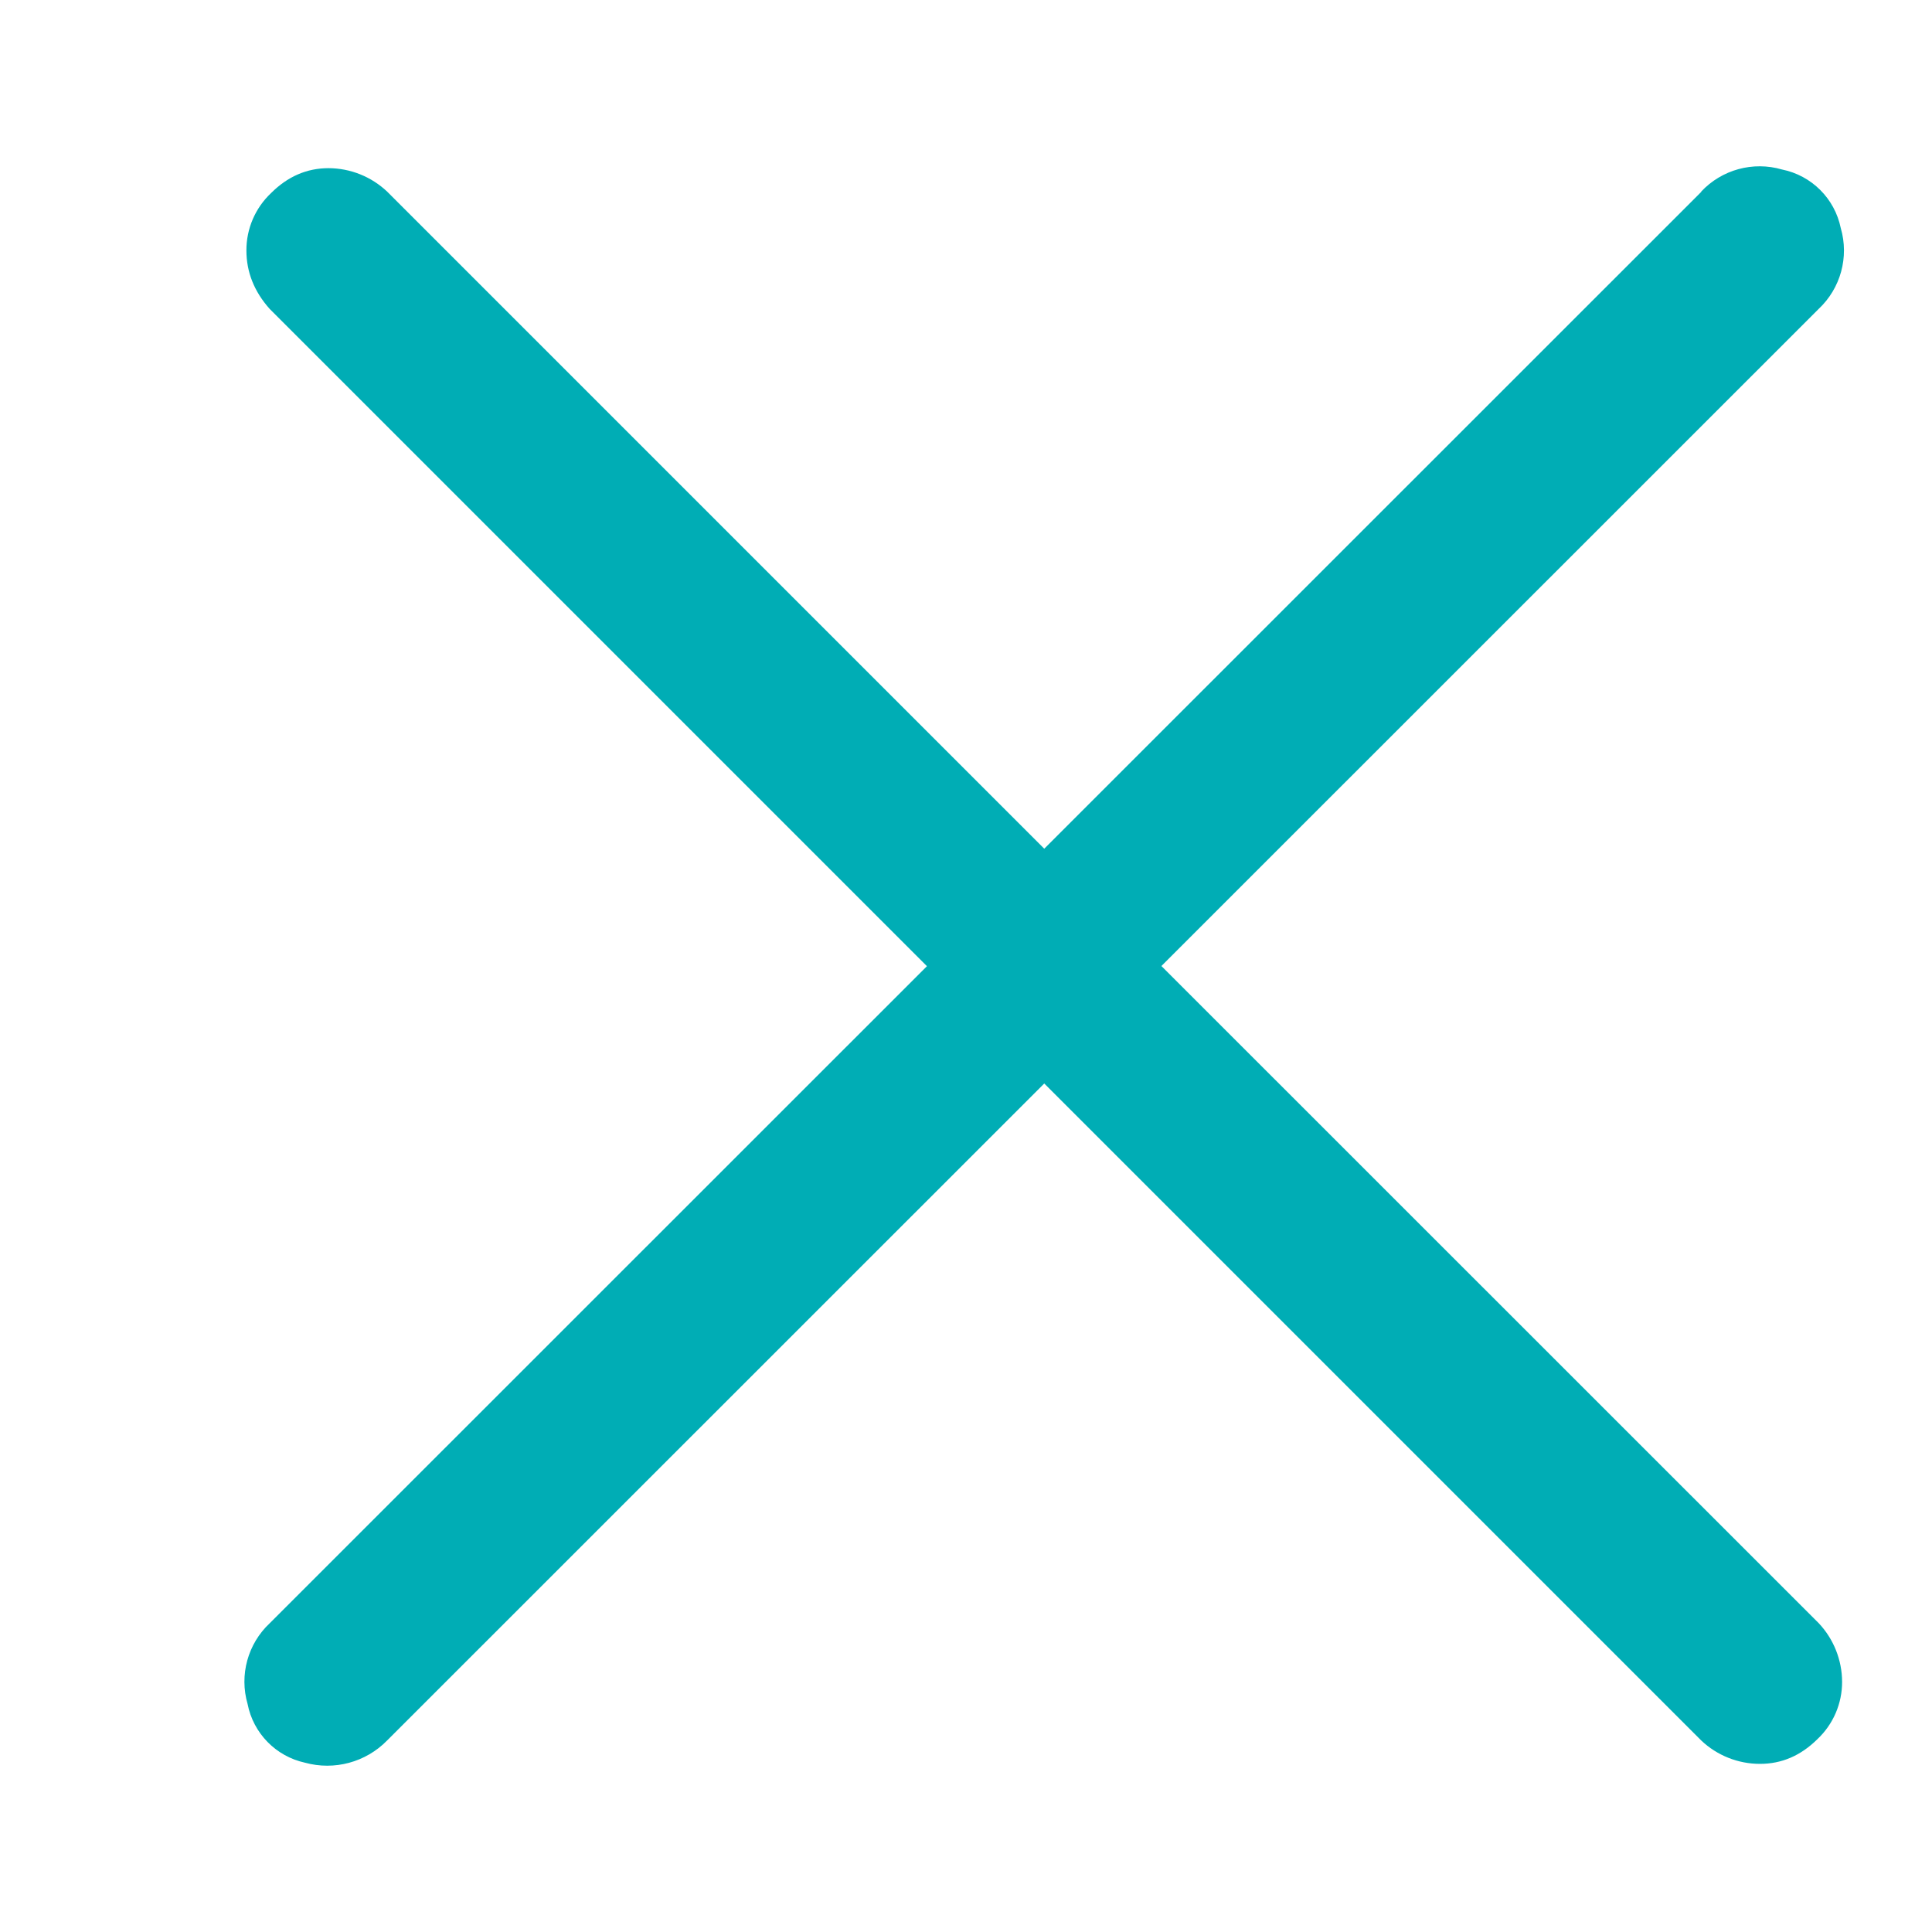
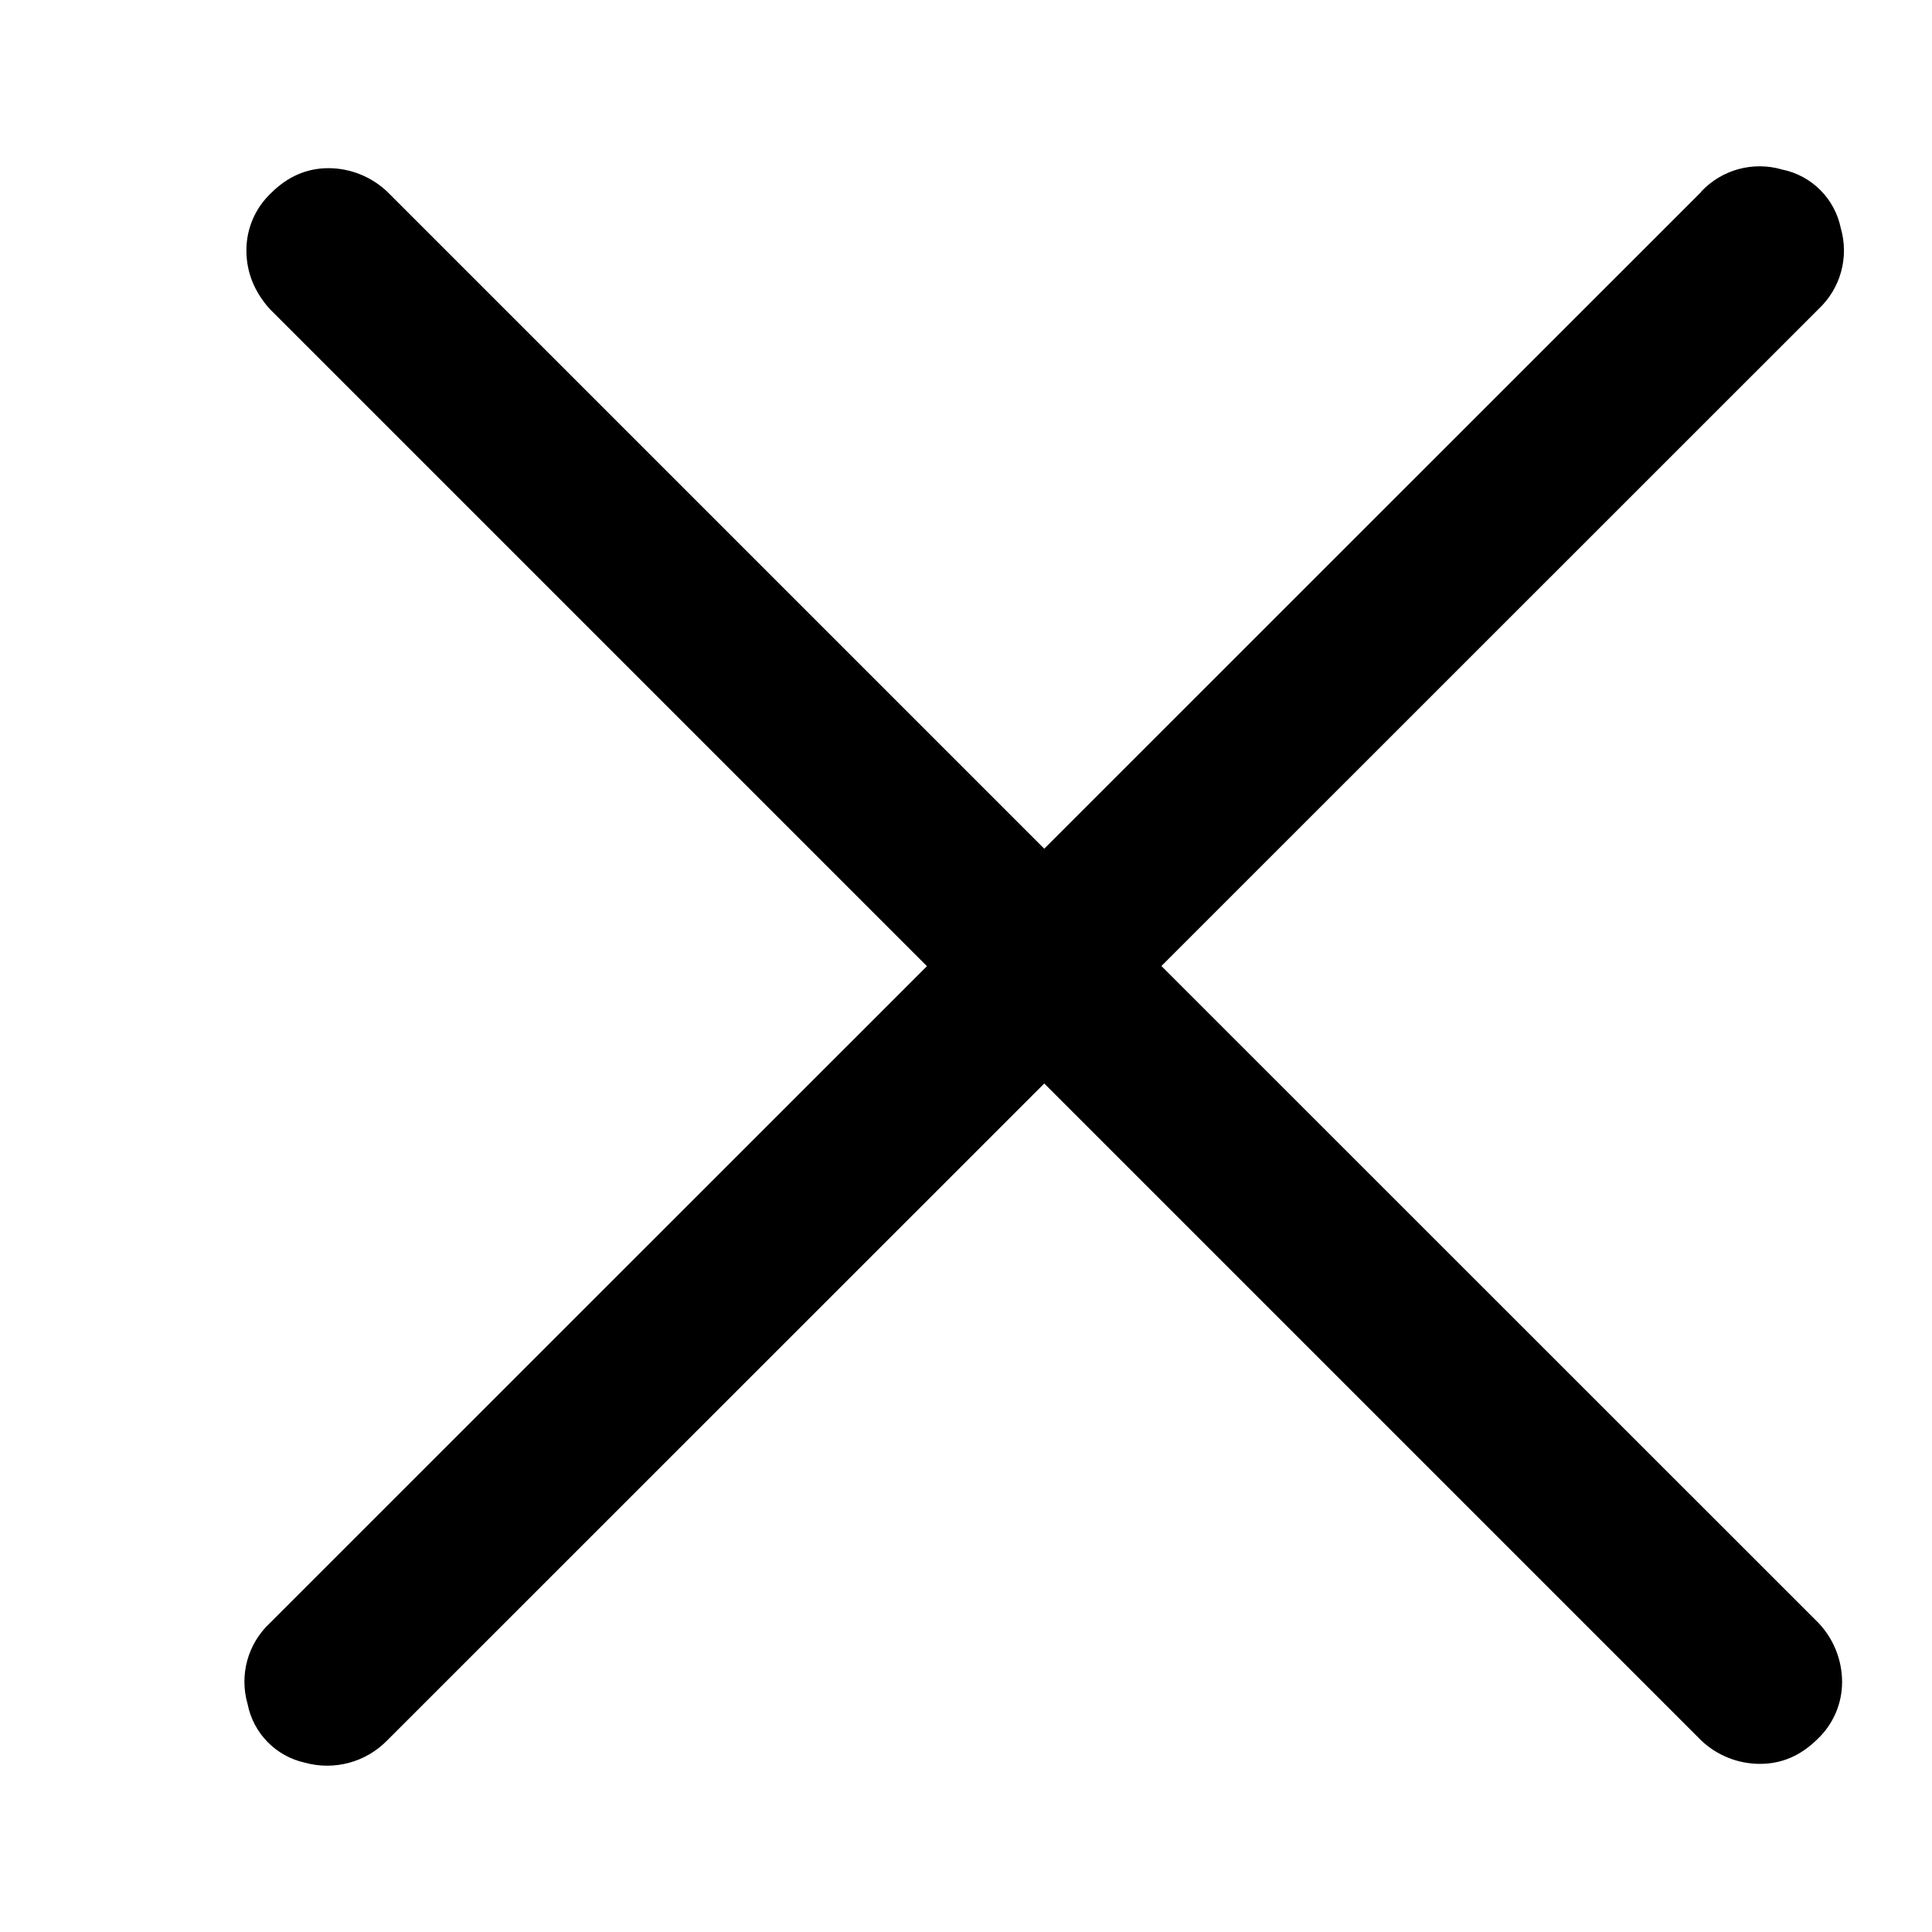
<svg xmlns="http://www.w3.org/2000/svg" t="1659079468031" class="icon" viewBox="0 0 1024 1024" version="1.1" p-id="2983" width="200" height="200">
  <defs>
-     <style type="text/css">@font-face { font-family: feedback-iconfont; src: url("//at.alicdn.com/t/font_1031158_u69w8yhxdu.woff2?t=1630033759944") format("woff2"), url("//at.alicdn.com/t/font_1031158_u69w8yhxdu.woff?t=1630033759944") format("woff"), url("//at.alicdn.com/t/font_1031158_u69w8yhxdu.ttf?t=1630033759944") format("truetype"); }
- </style>
+     <style type="text/css">@font-face { font-family: feedback-iconfont; src: url("//at.alicdn.com/t/font_1031158_u69w8yhxdu.woff2?t=1630033759944") format("woff2"), url("//at.alicdn.com/t/font_1031158_u69w8yhxdu.woff?t=1630033759944")
+             format("woff"), url("//at.alicdn.com/t/font_1031158_u69w8yhxdu.ttf?t=1630033759944") format("truetype"); }
+         </style>
  </defs>
-   <path d="M901.79 101.606L553.477 449.83 205.251 101.606a45.374 45.374 0 0 0-31.134-12.471c-11.499 0-21.67 4.423-30.426 13.178a41.571 41.571 0 0 0-13.09 30.426c0 11.499 4.157 21.847 12.383 31.046l348.314 348.312-348.314 348.225a42.455 42.455 0 0 0-11.763 42.809 39.625 39.625 0 0 0 30.426 31.134 44.402 44.402 0 0 0 43.523-11.763l348.307-348.224 348.224 348.224a45.228 45.228 0 0 0 31.134 12.383c11.499 0 21.581-4.334 30.426-13.09a41.57 41.57 0 0 0 13.09-30.426 45.551 45.551 0 0 0-12.383-31.046l-348.4-348.314 348.312-348.224a42.455 42.455 0 0 0 11.763-42.899 39.802 39.802 0 0 0-31.134-31.046 42.455 42.455 0 0 0-42.897 11.763z" fill="#00ADB5" p-id="2984" />
+   <path d="M901.79 101.606L553.477 449.83 205.251 101.606a45.374 45.374 0 0 0-31.134-12.471c-11.499 0-21.67 4.423-30.426 13.178a41.571 41.571 0 0 0-13.09 30.426c0 11.499 4.157 21.847 12.383 31.046l348.314 348.312-348.314 348.225a42.455 42.455 0 0 0-11.763 42.809 39.625 39.625 0 0 0 30.426 31.134 44.402 44.402 0 0 0 43.523-11.763l348.307-348.224 348.224 348.224a45.228 45.228 0 0 0 31.134 12.383c11.499 0 21.581-4.334 30.426-13.09a41.57 41.57 0 0 0 13.09-30.426 45.551 45.551 0 0 0-12.383-31.046l-348.4-348.314 348.312-348.224a42.455 42.455 0 0 0 11.763-42.899 39.802 39.802 0 0 0-31.134-31.046 42.455 42.455 0 0 0-42.897 11.763z" p-id="2984" />
</svg>
